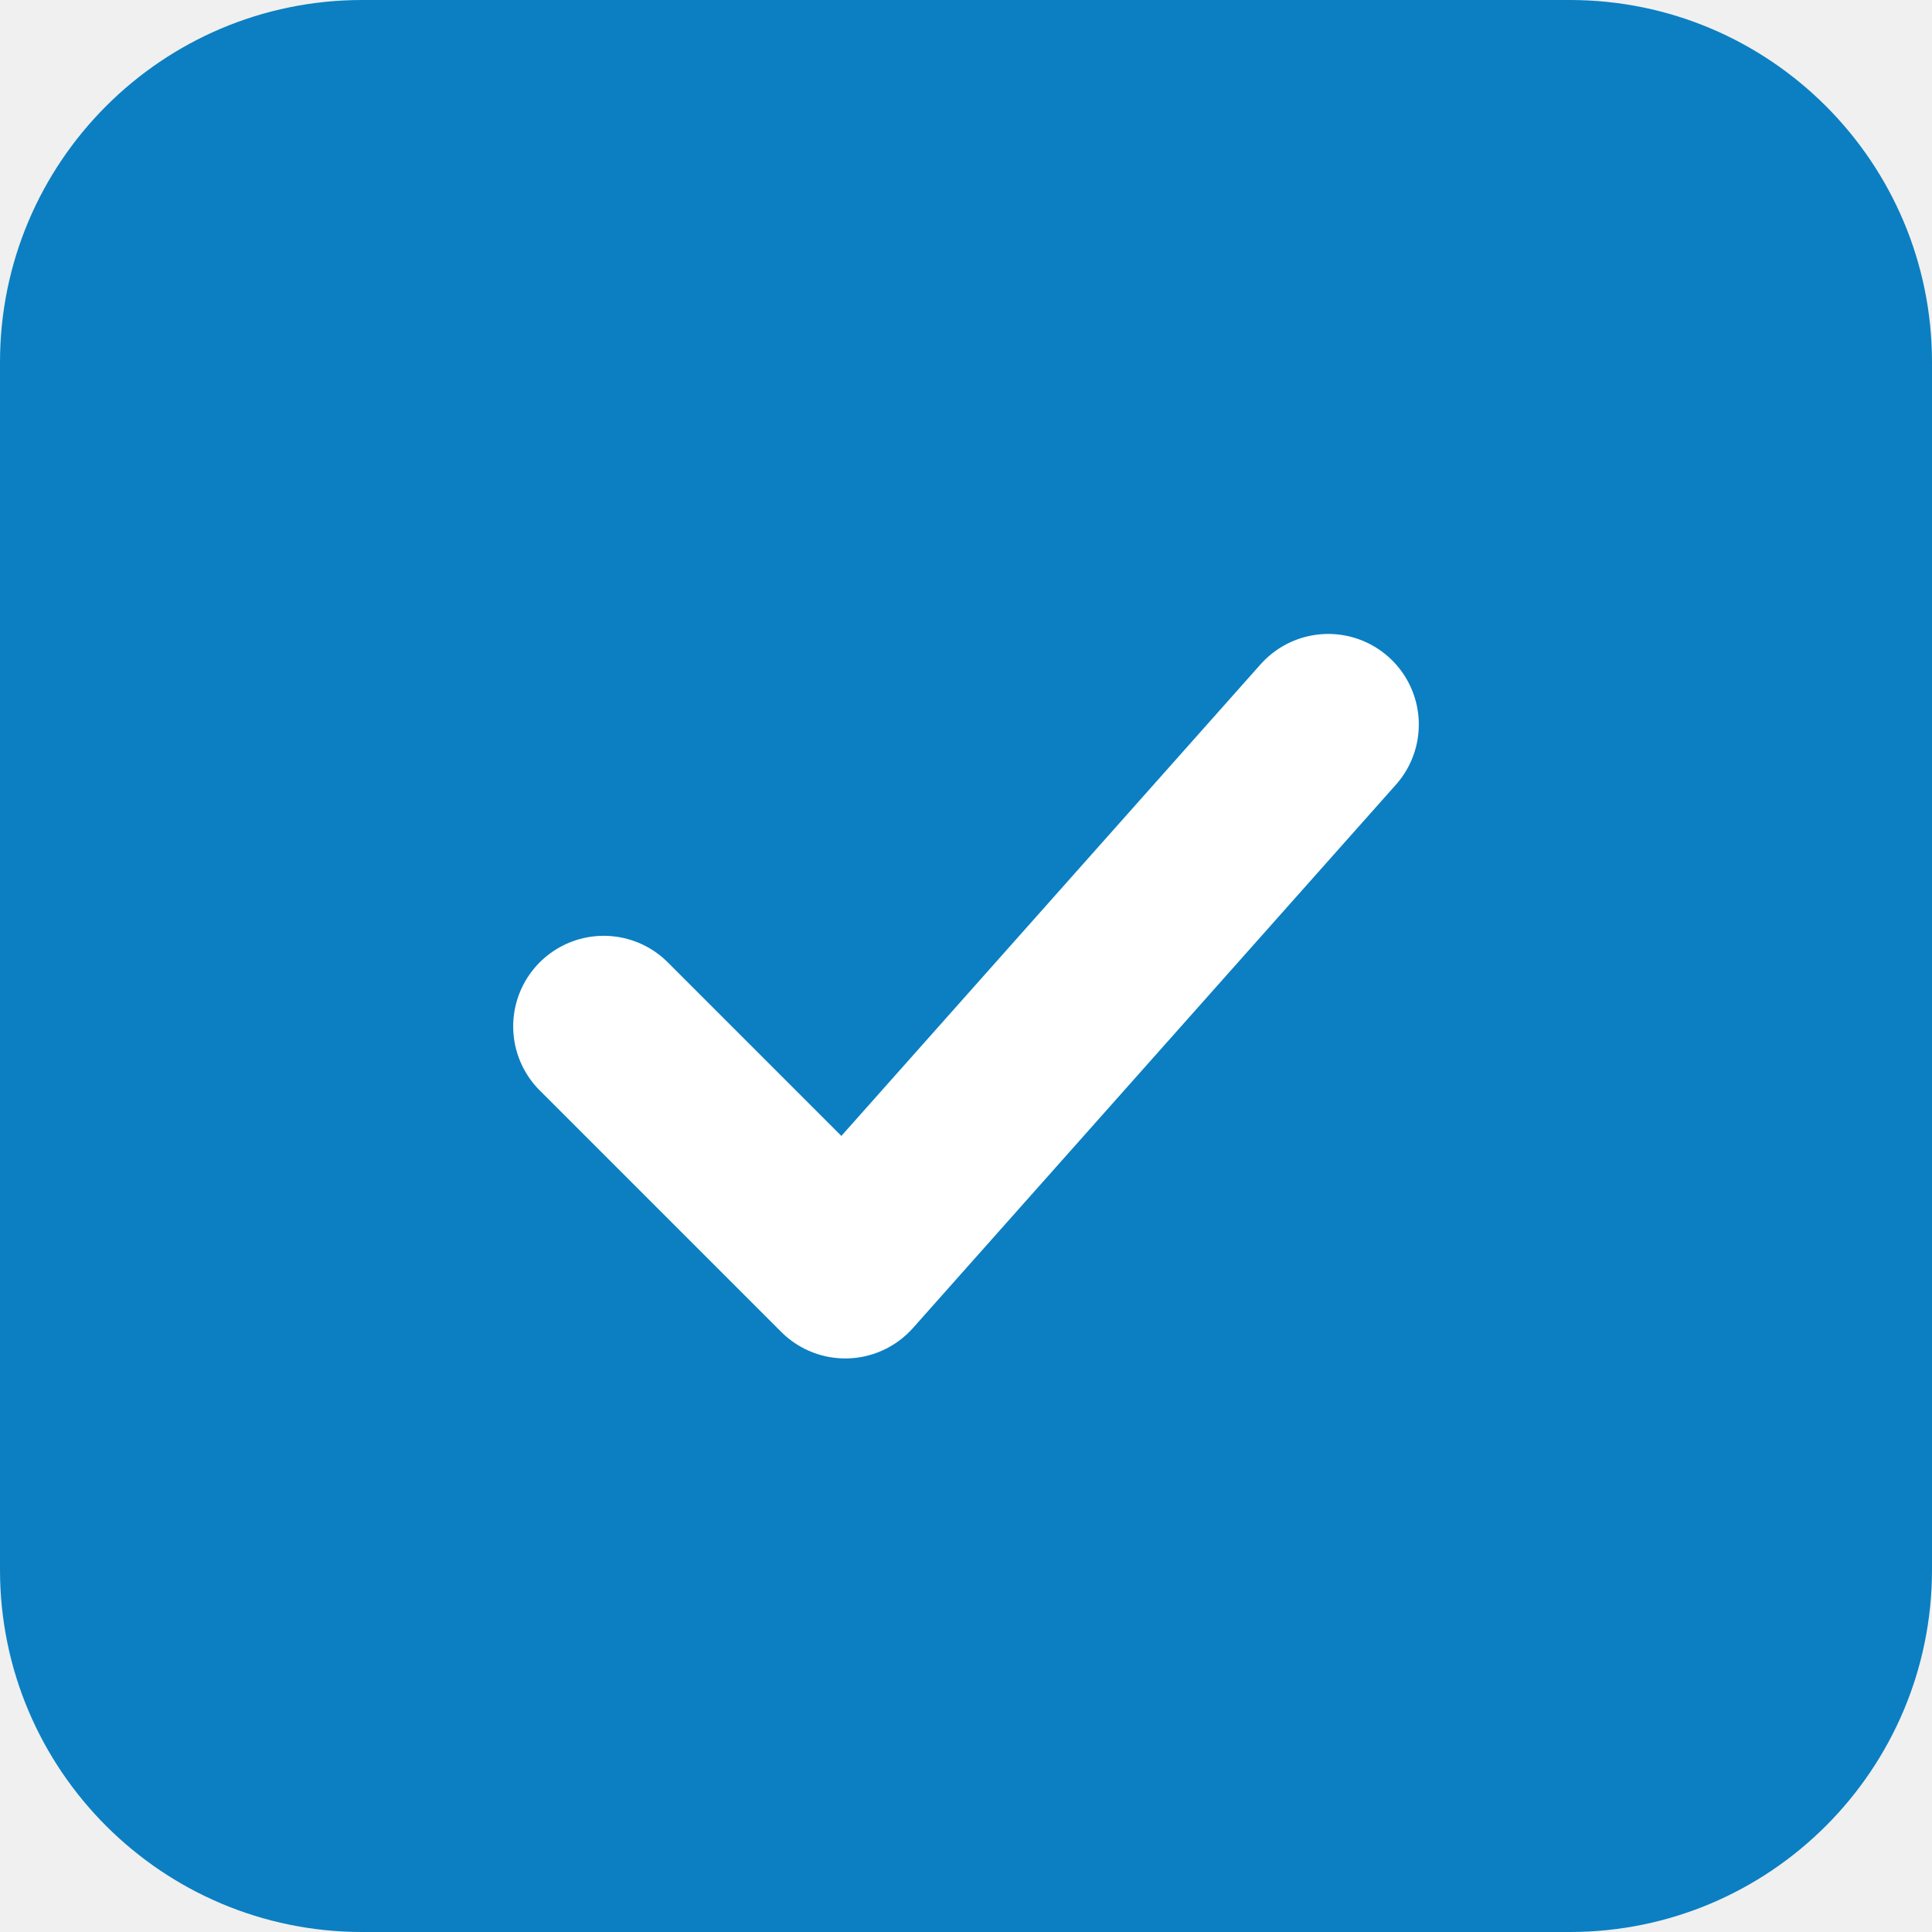
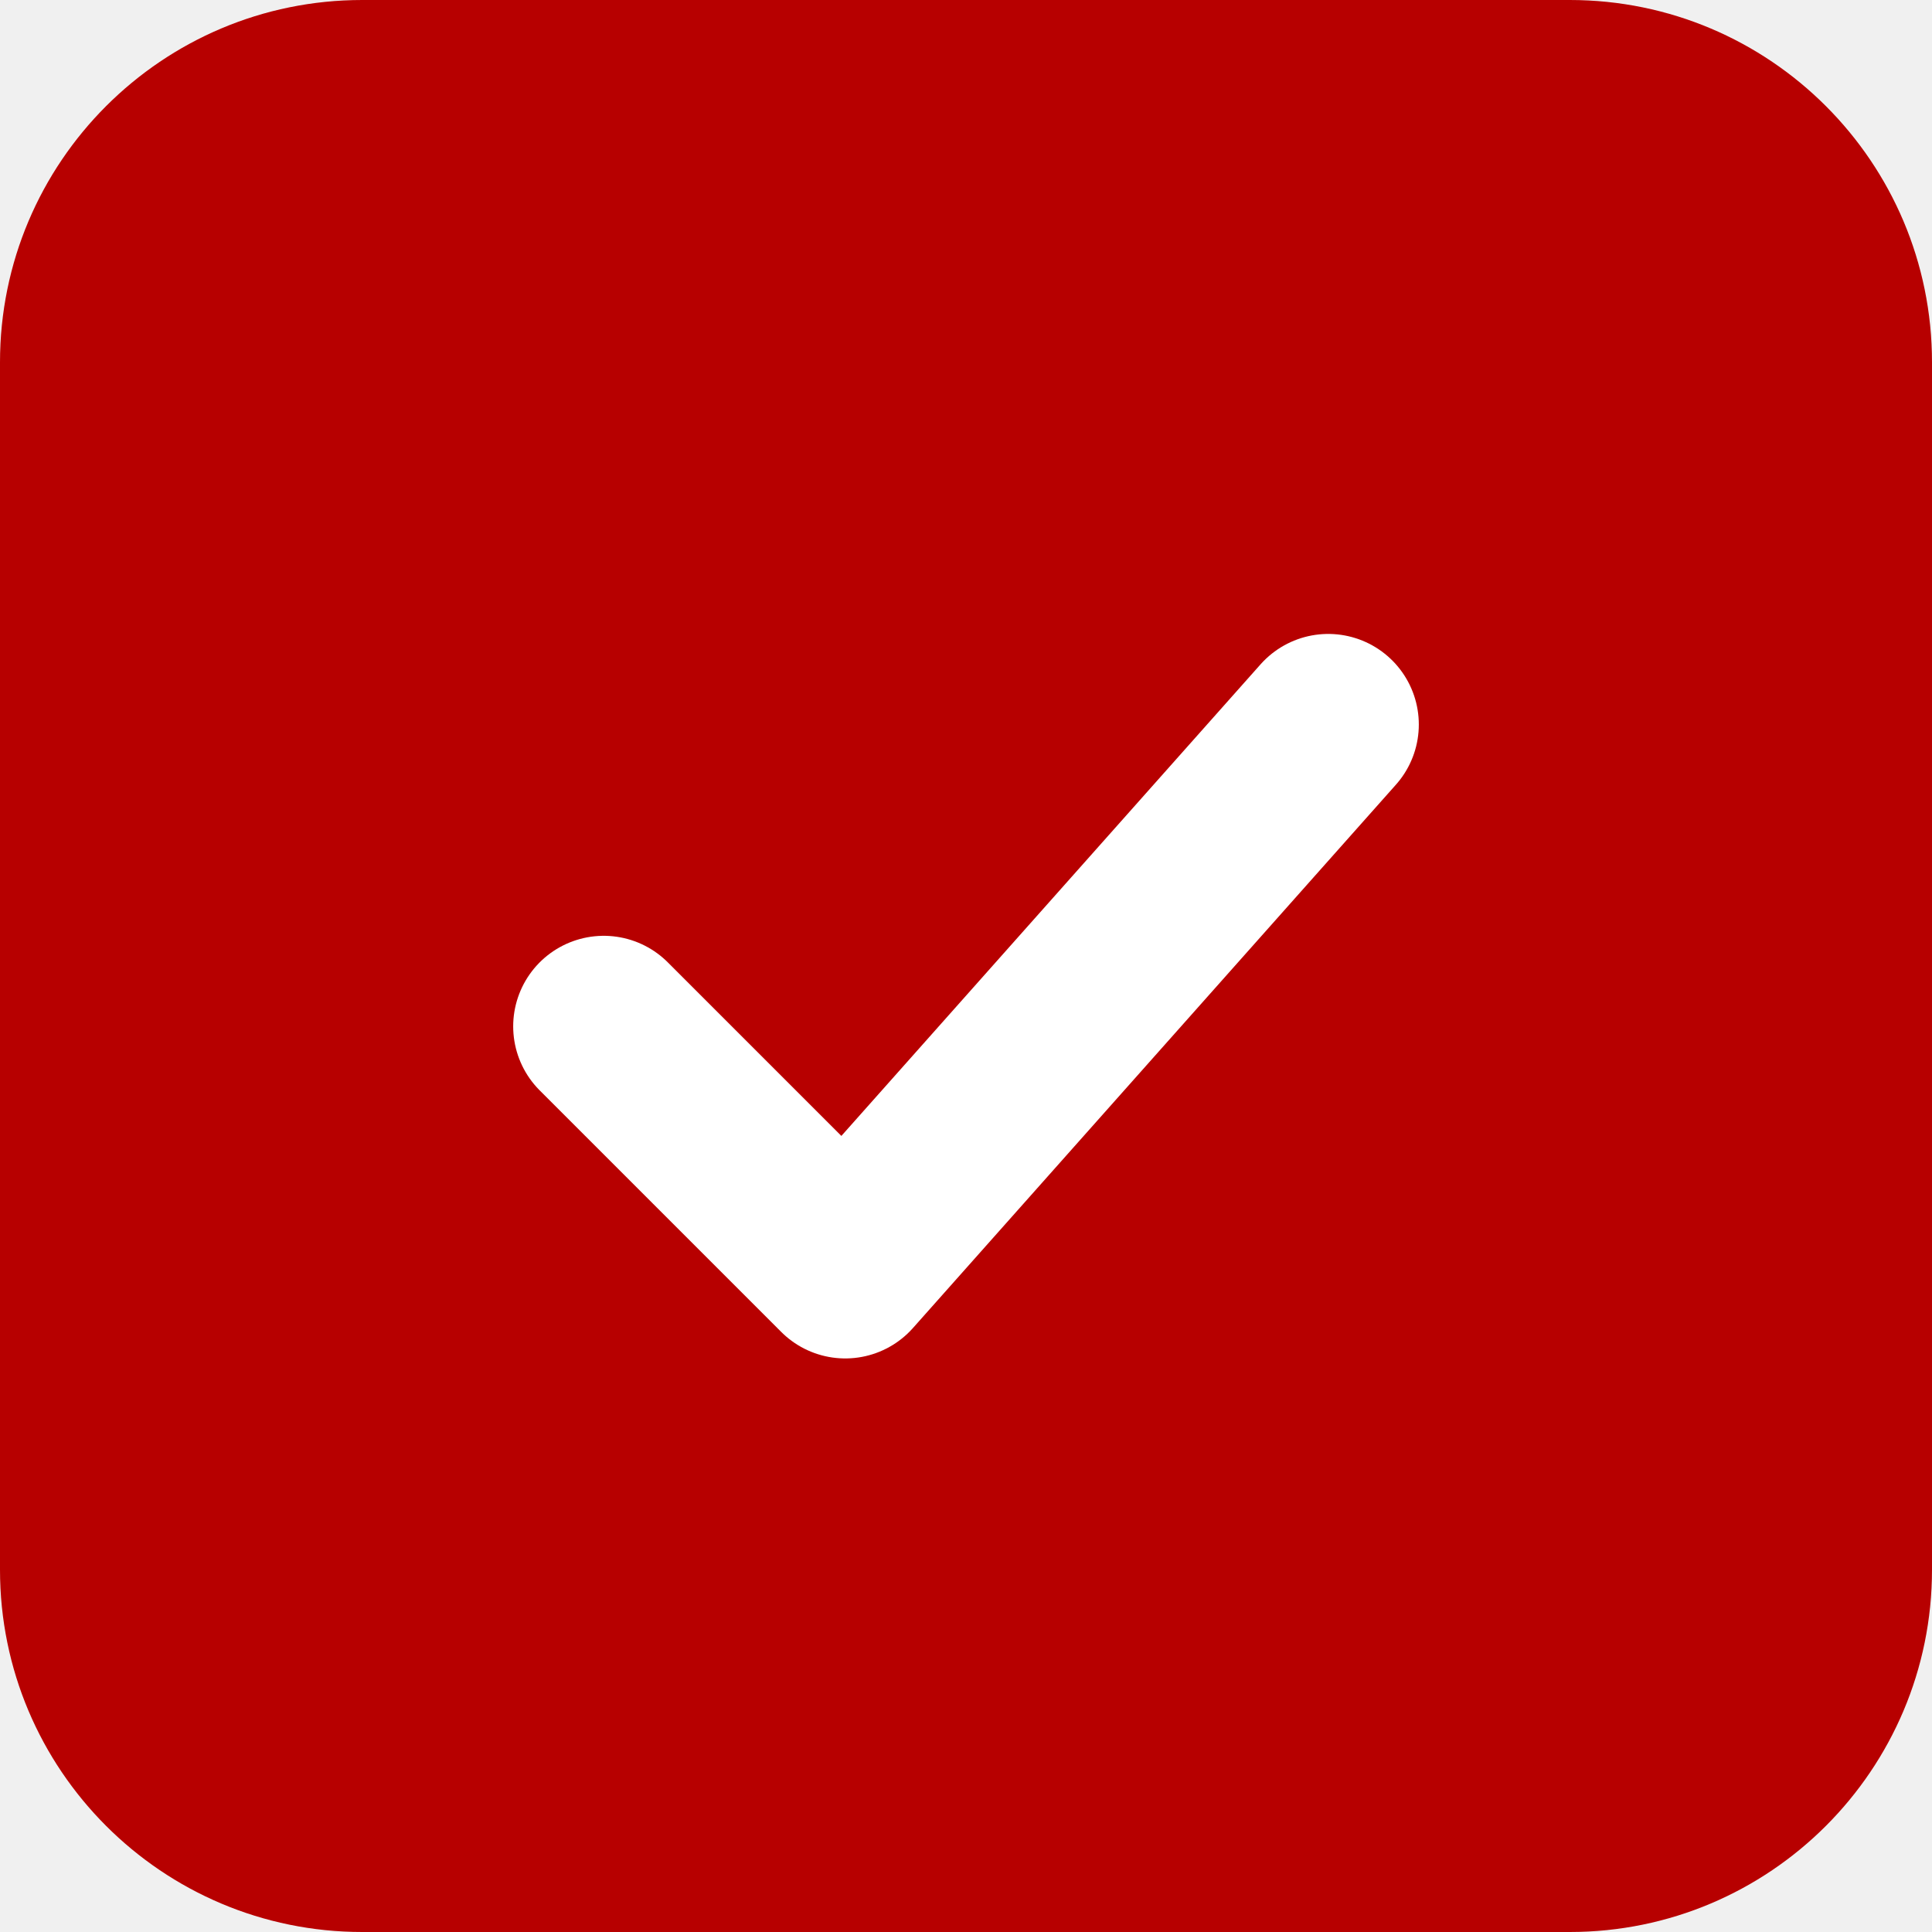
<svg xmlns="http://www.w3.org/2000/svg" viewBox="0 0 64 64">
-   <rect width="64" height="64" rx="12" fill="#0b7fc2" />
+   <rect width="64" height="64" rx="12" fill="#b70000" />
  <path d="M20 34l8 8 16-18" fill="none" stroke="#fff" stroke-width="6" stroke-linecap="round" stroke-linejoin="round" />
</svg>
